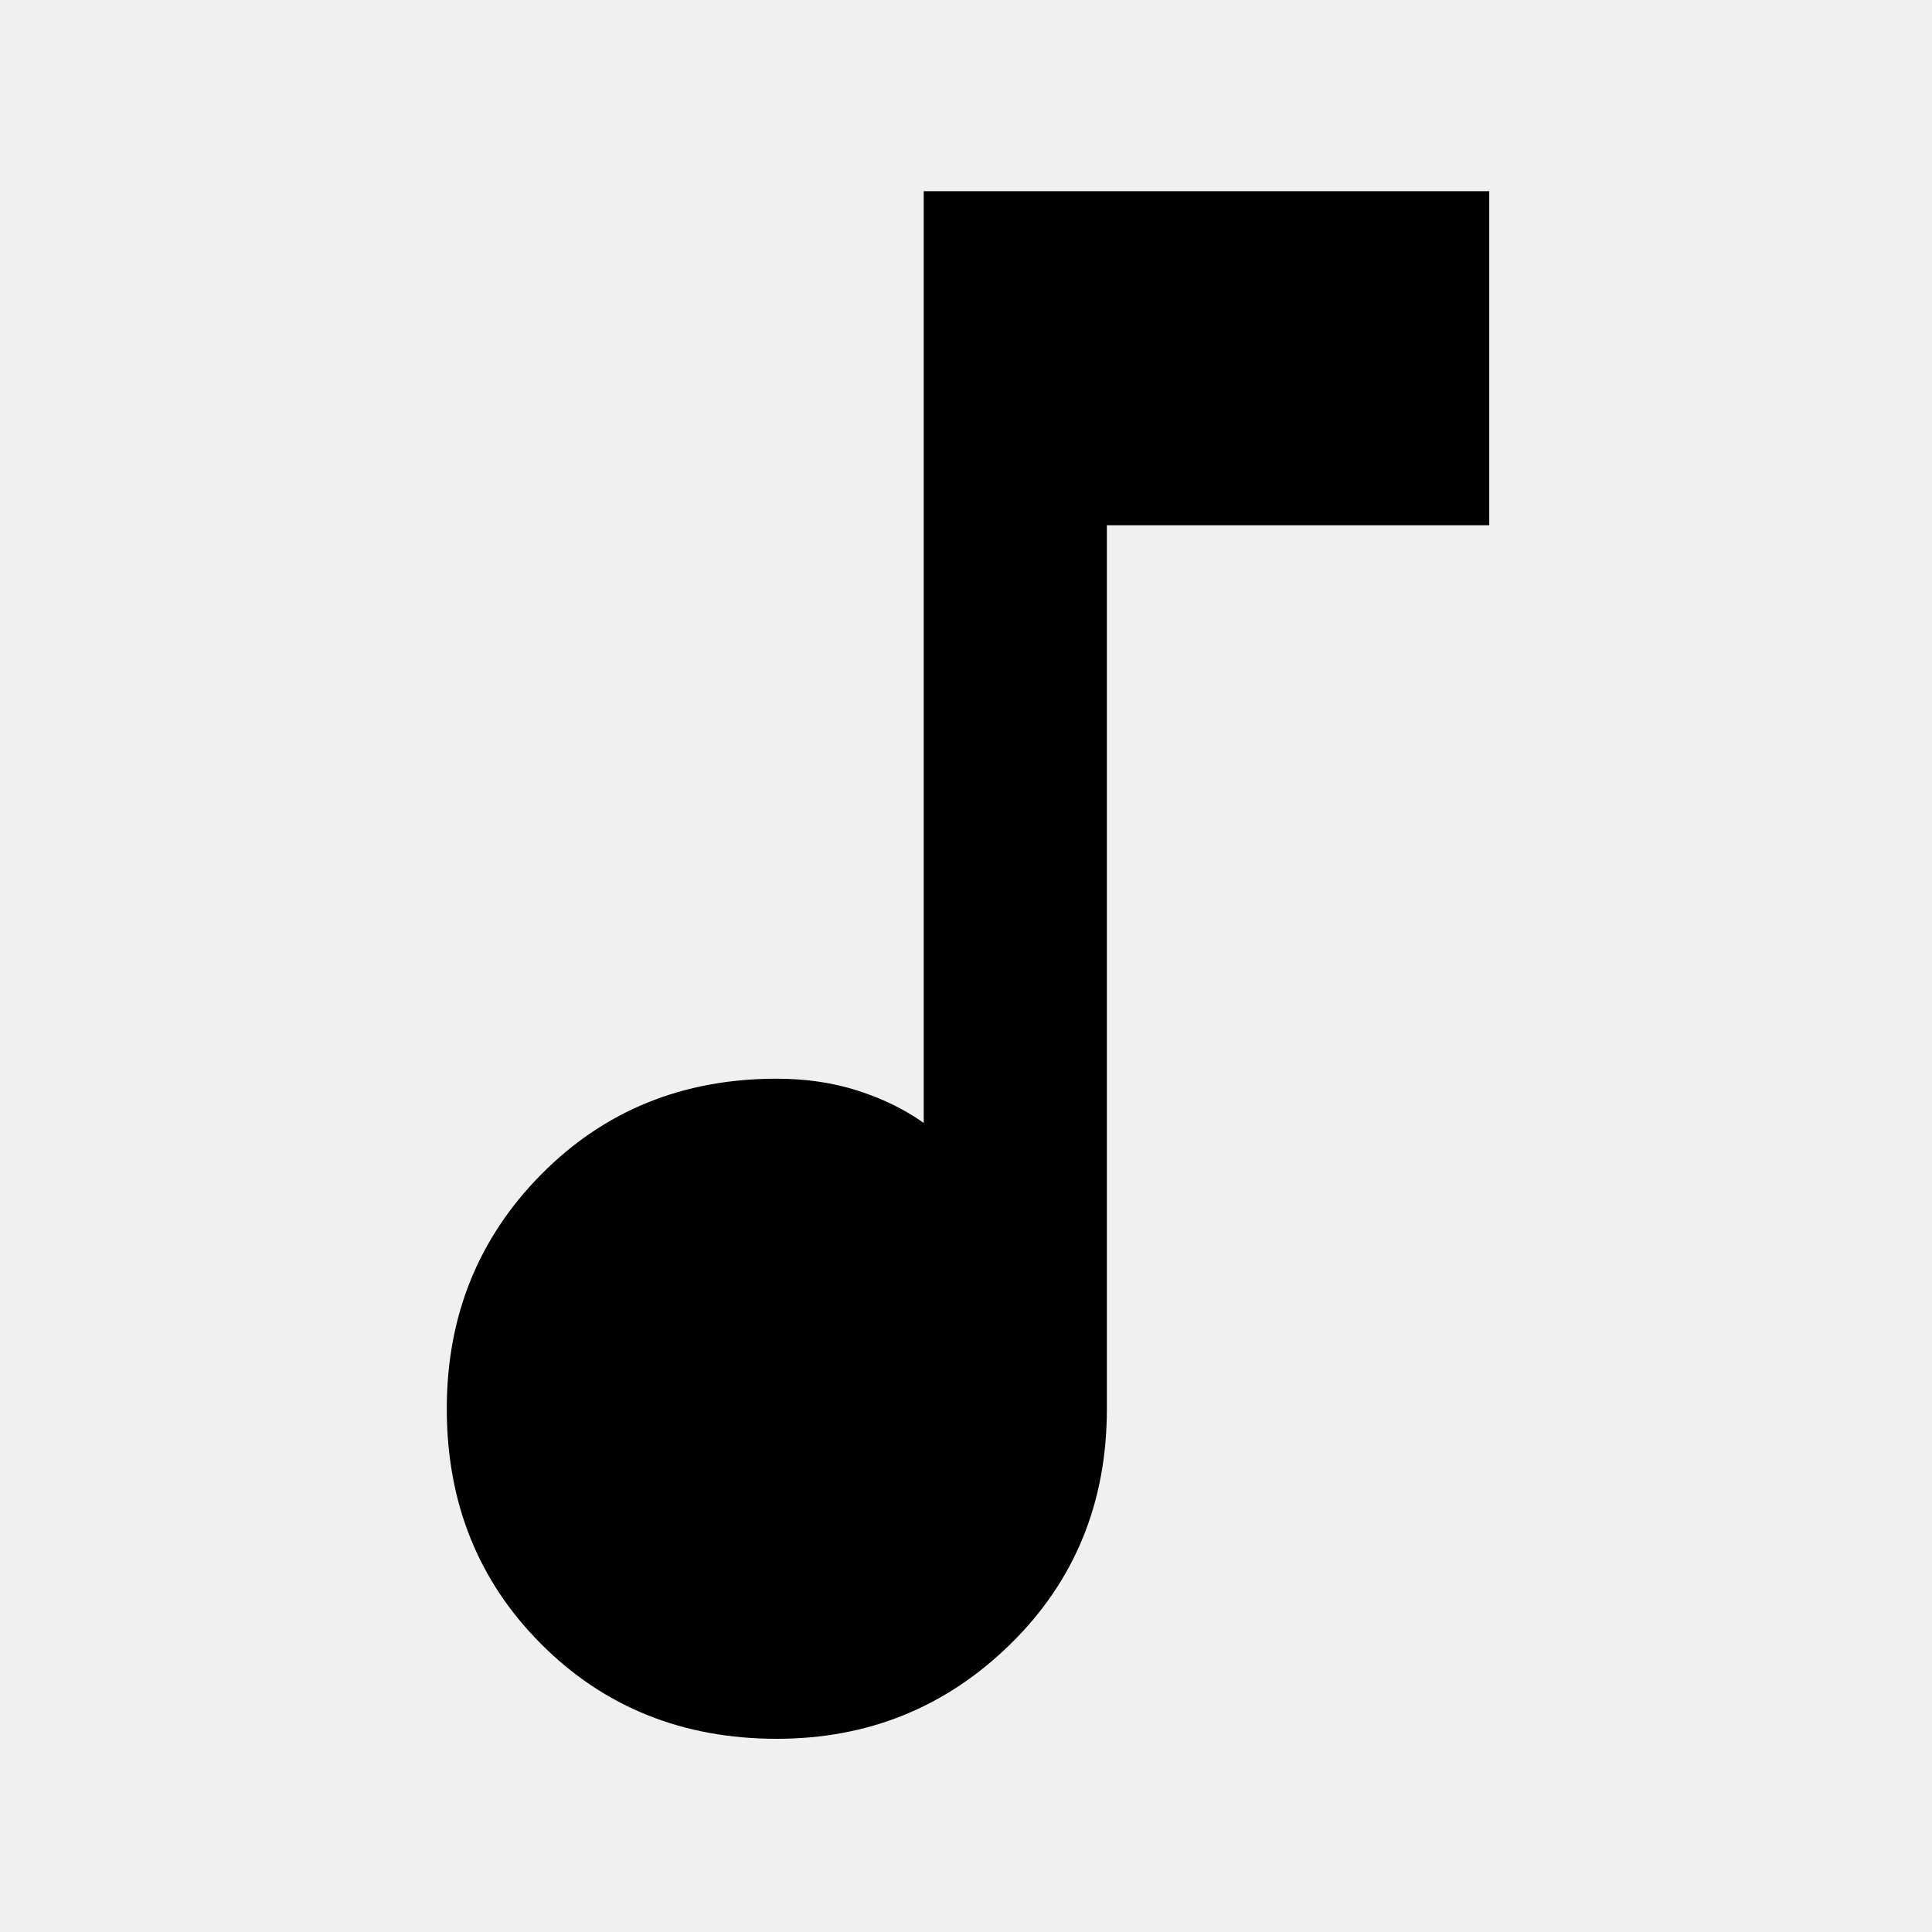
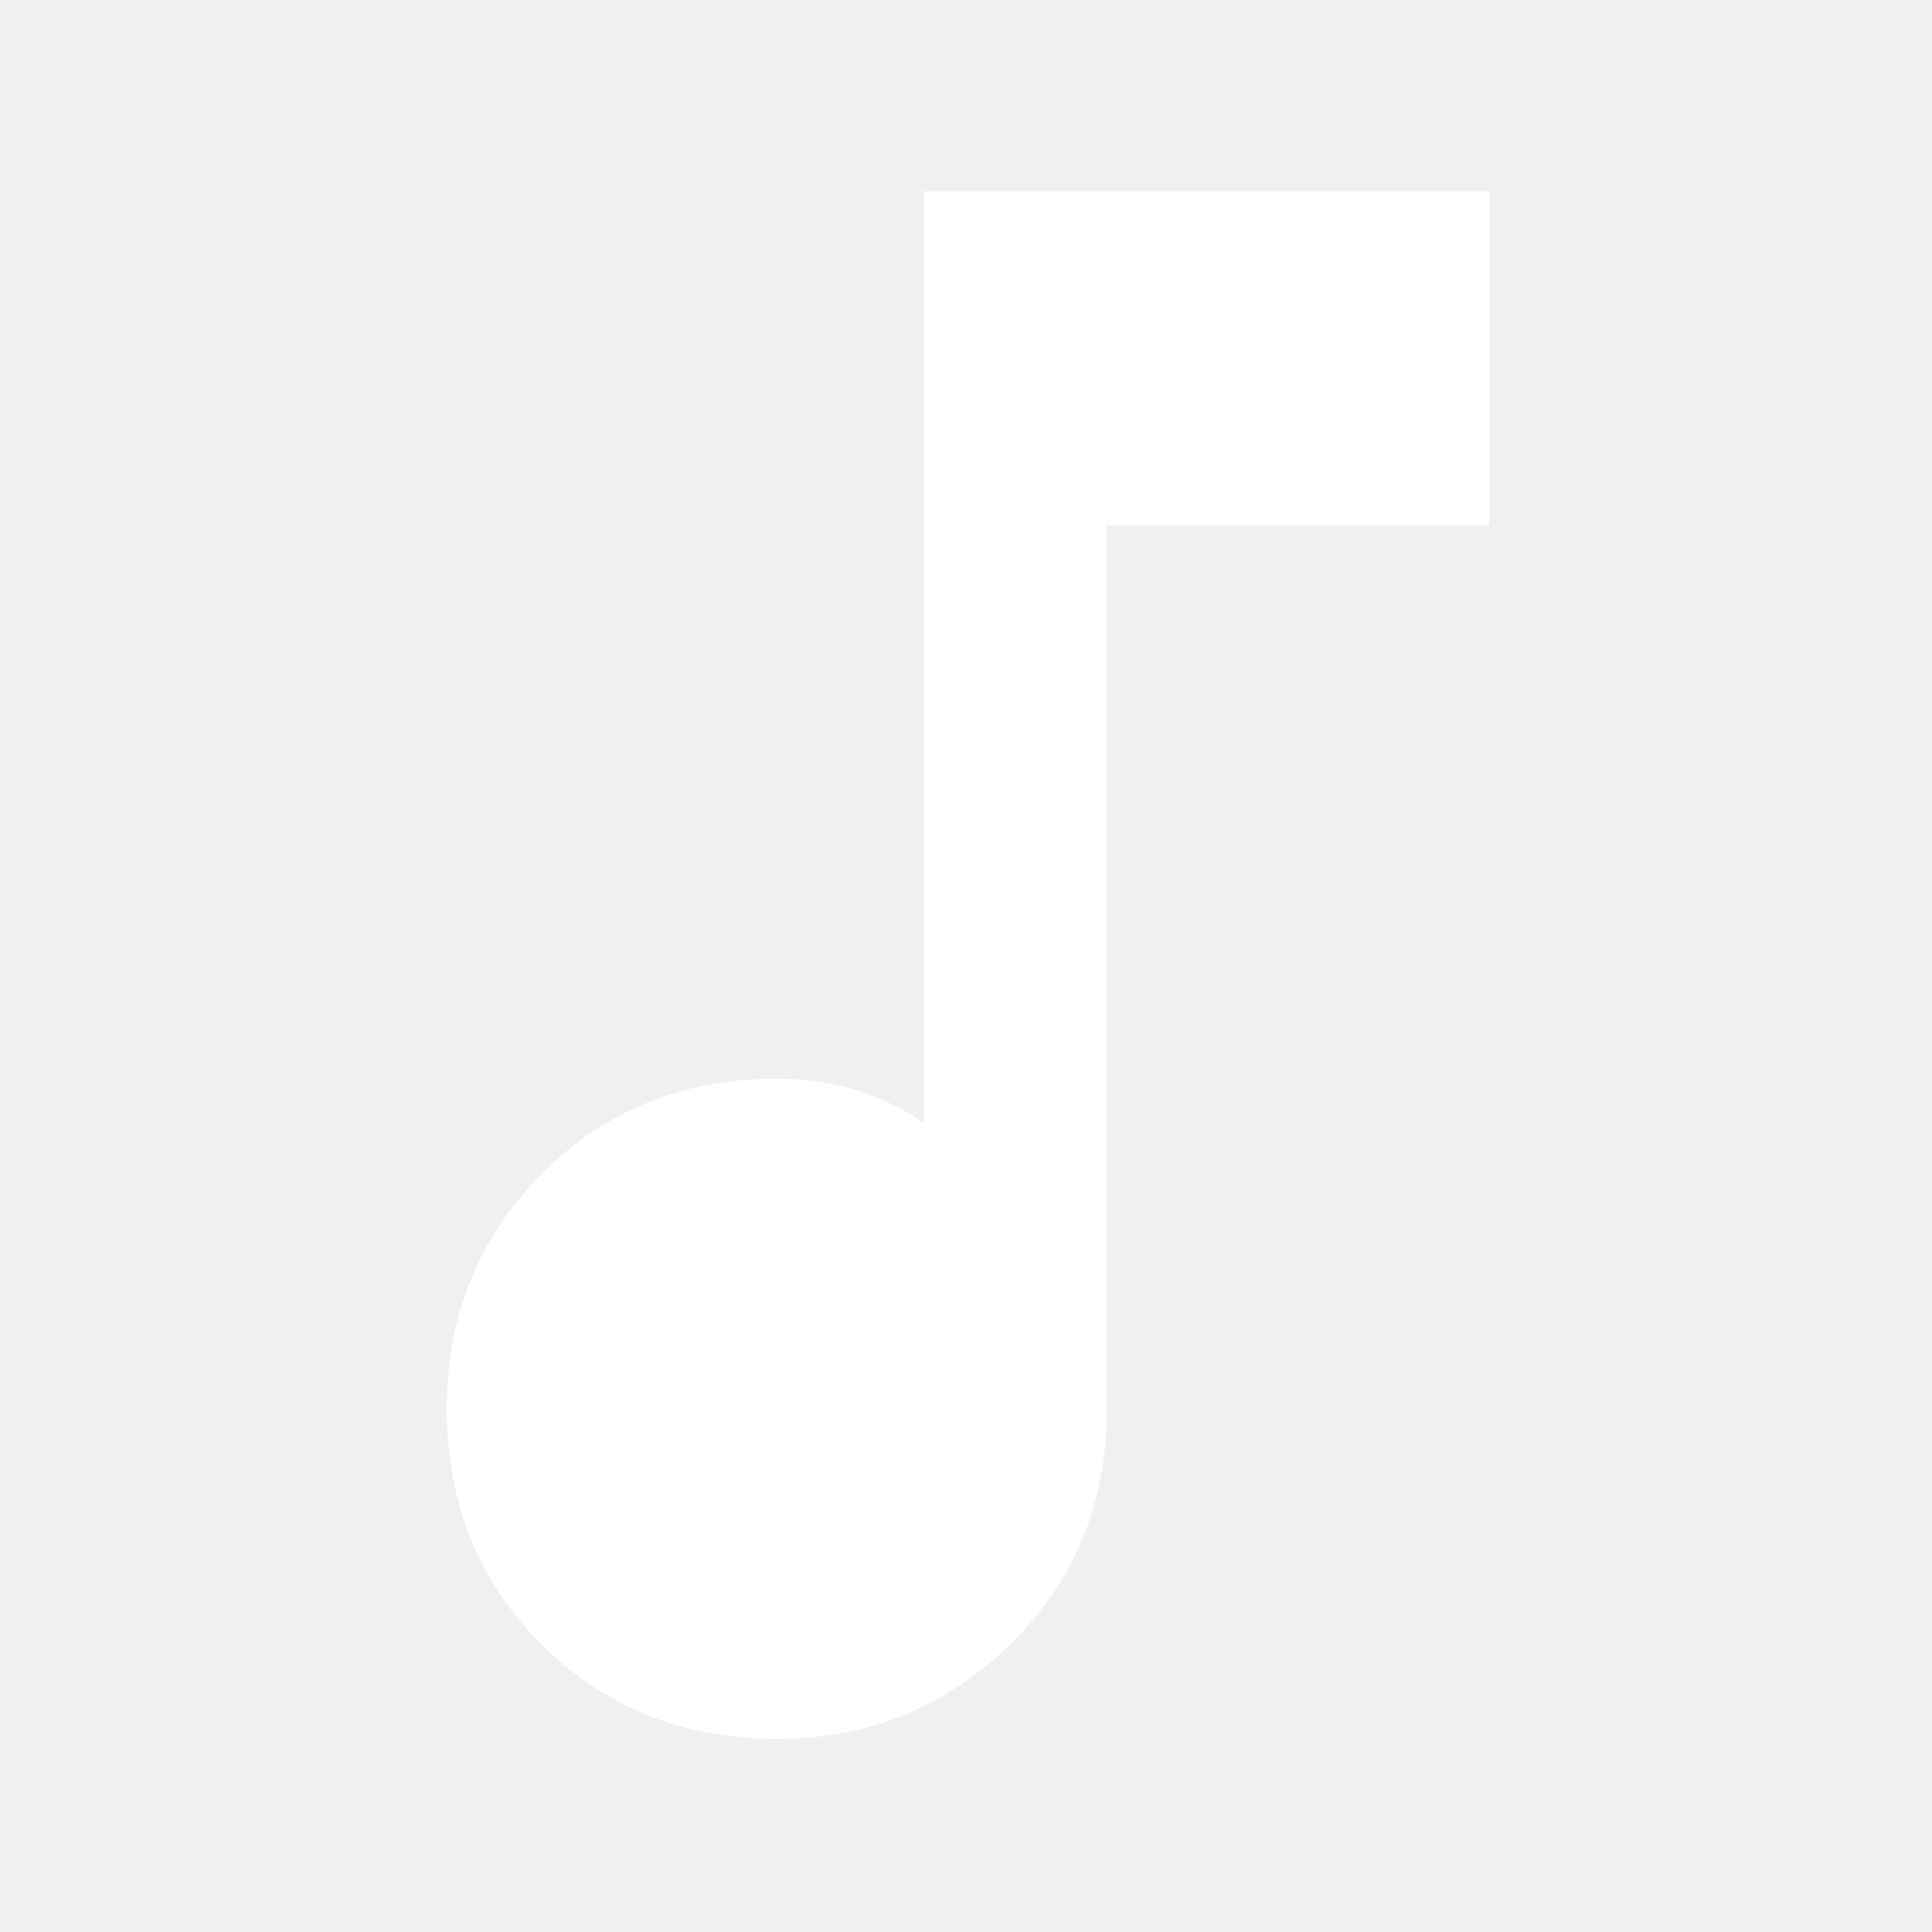
<svg xmlns="http://www.w3.org/2000/svg" height="48" viewBox="0 -960 960 960" width="48">
-   <path d="M386-96q-70.012 0-117.006-46.994T222-260q0-69.012 46.994-116.506T386-424q21.806 0 40.403 6Q445-412 459-402v-463h281v166H550v439q0 70.012-47.994 117.006T386-96Z" />
+   <path d="M386-96q-70.012 0-117.006-46.994T222-260q0-69.012 46.994-116.506T386-424q21.806 0 40.403 6Q445-412 459-402v-463h281v166H550v439q0 70.012-47.994 117.006T386-96Z" fill="white" />
</svg>
